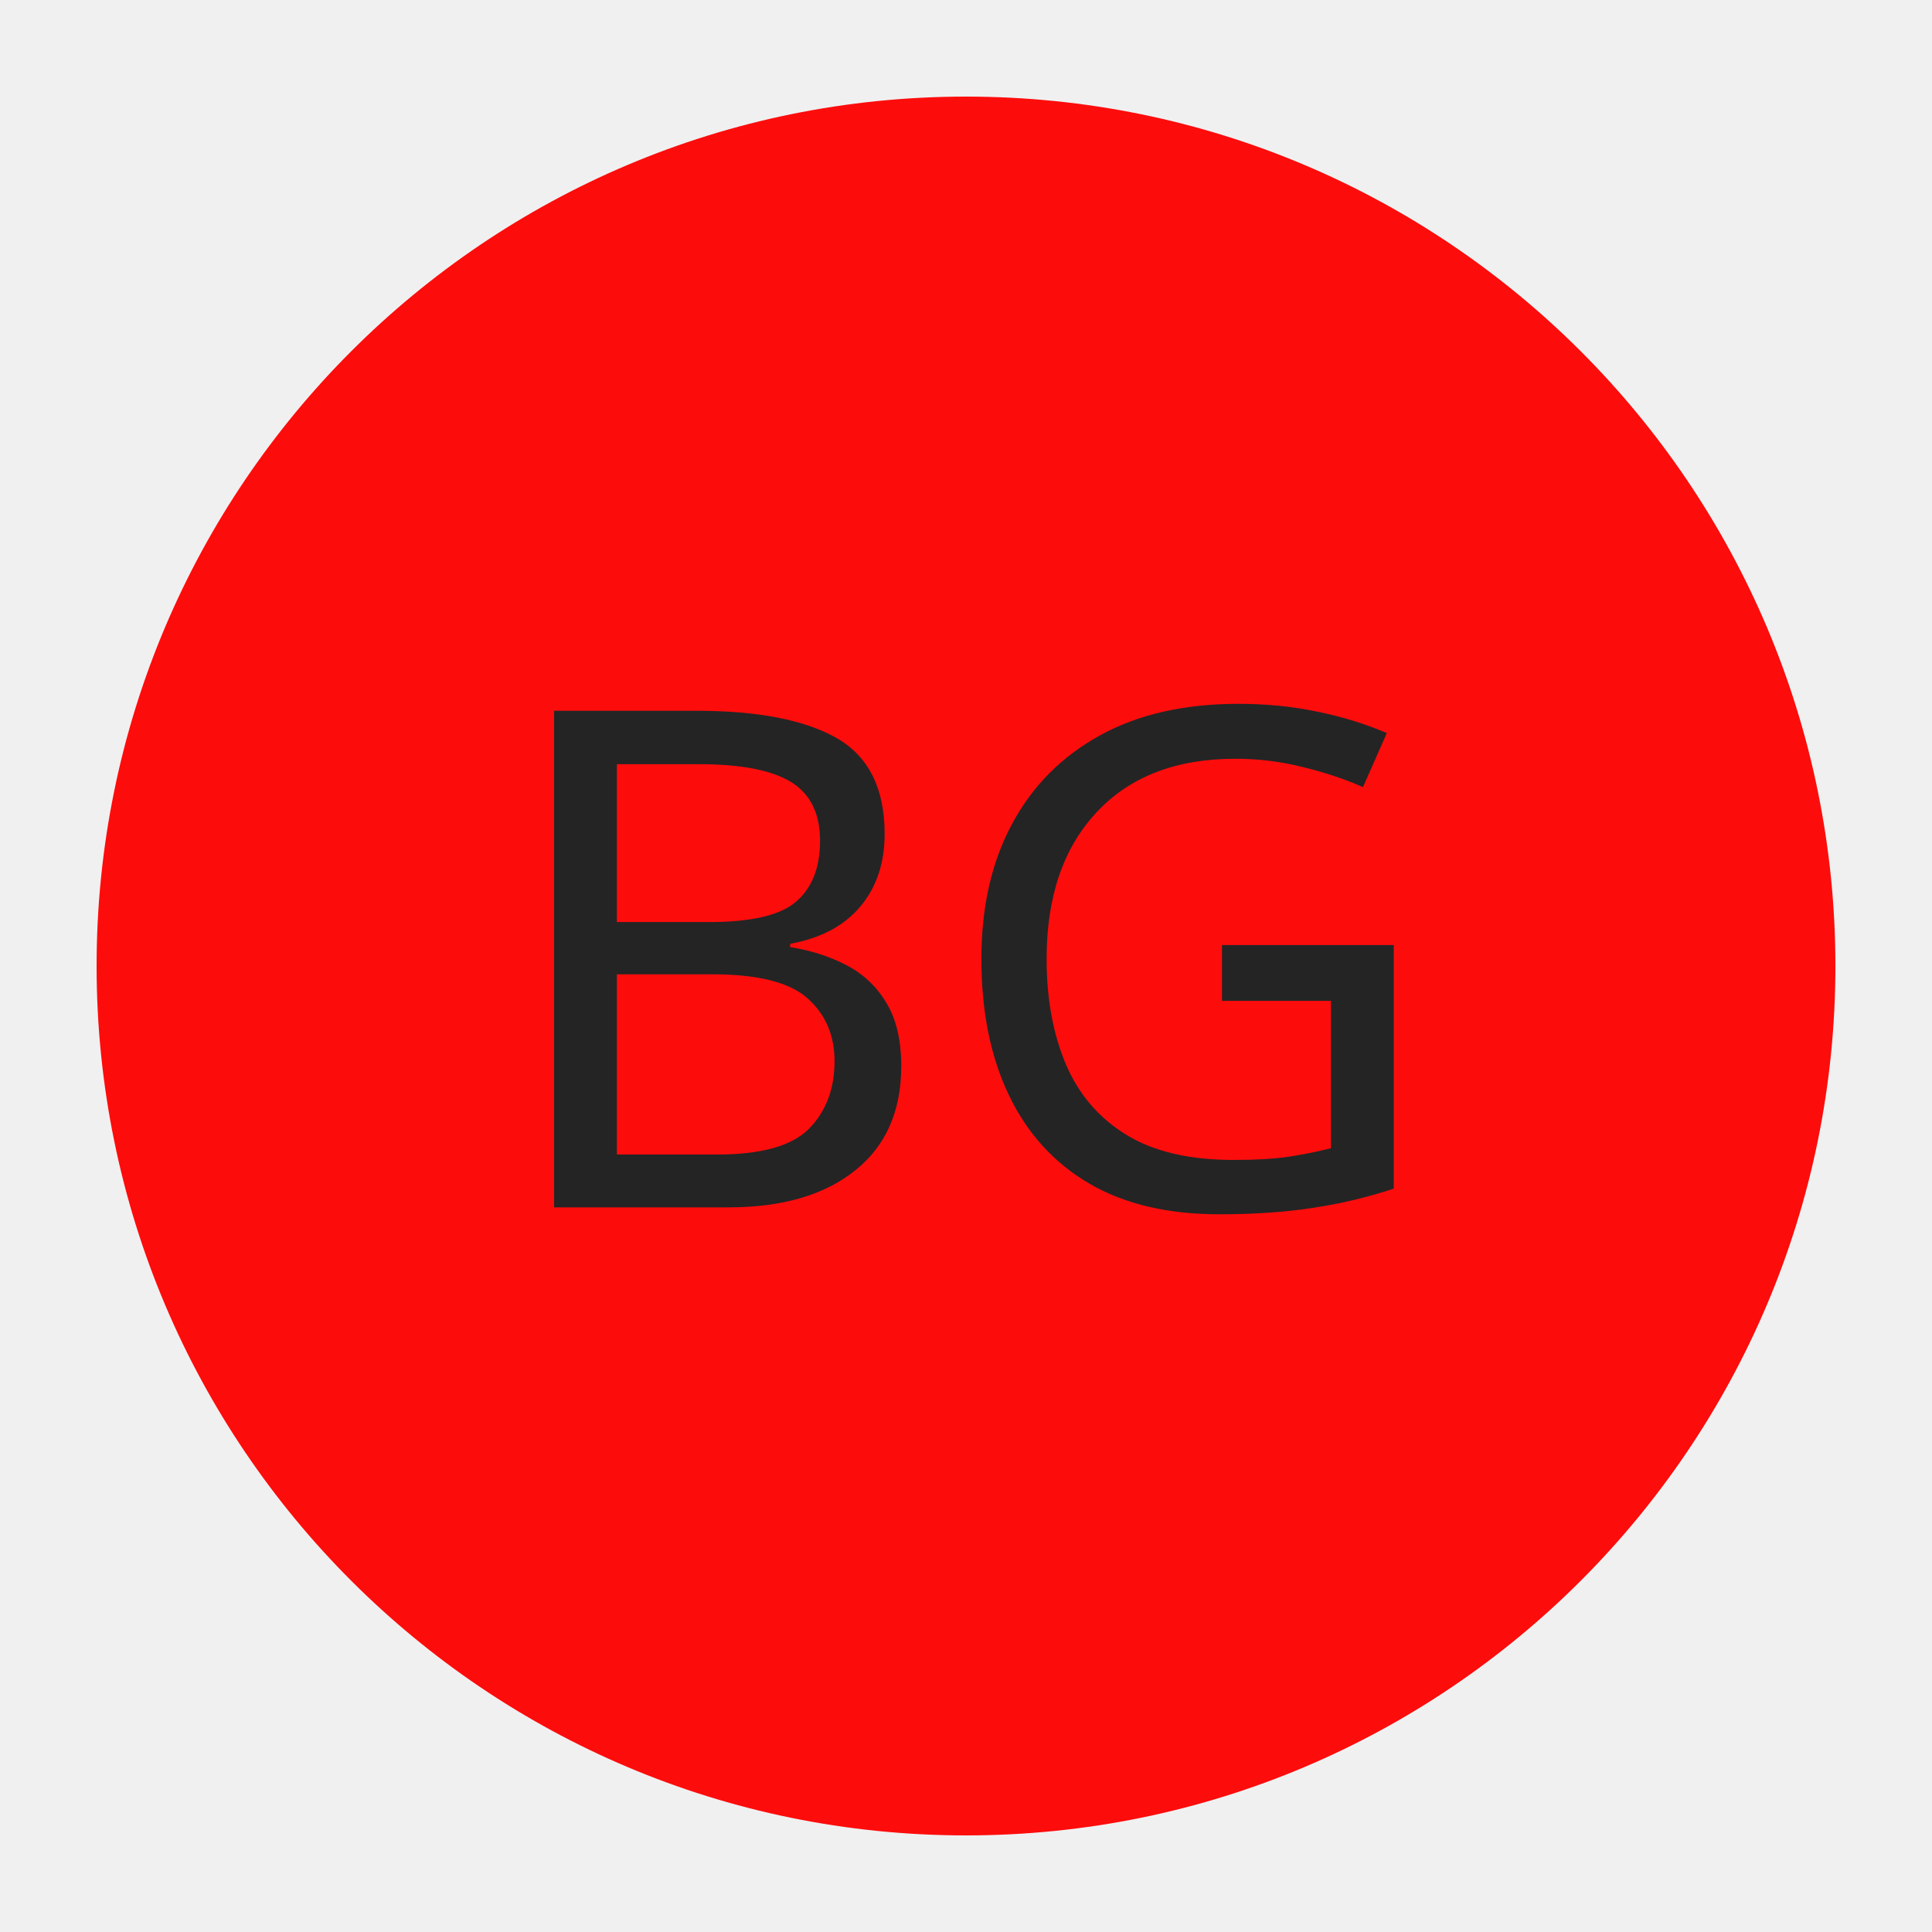
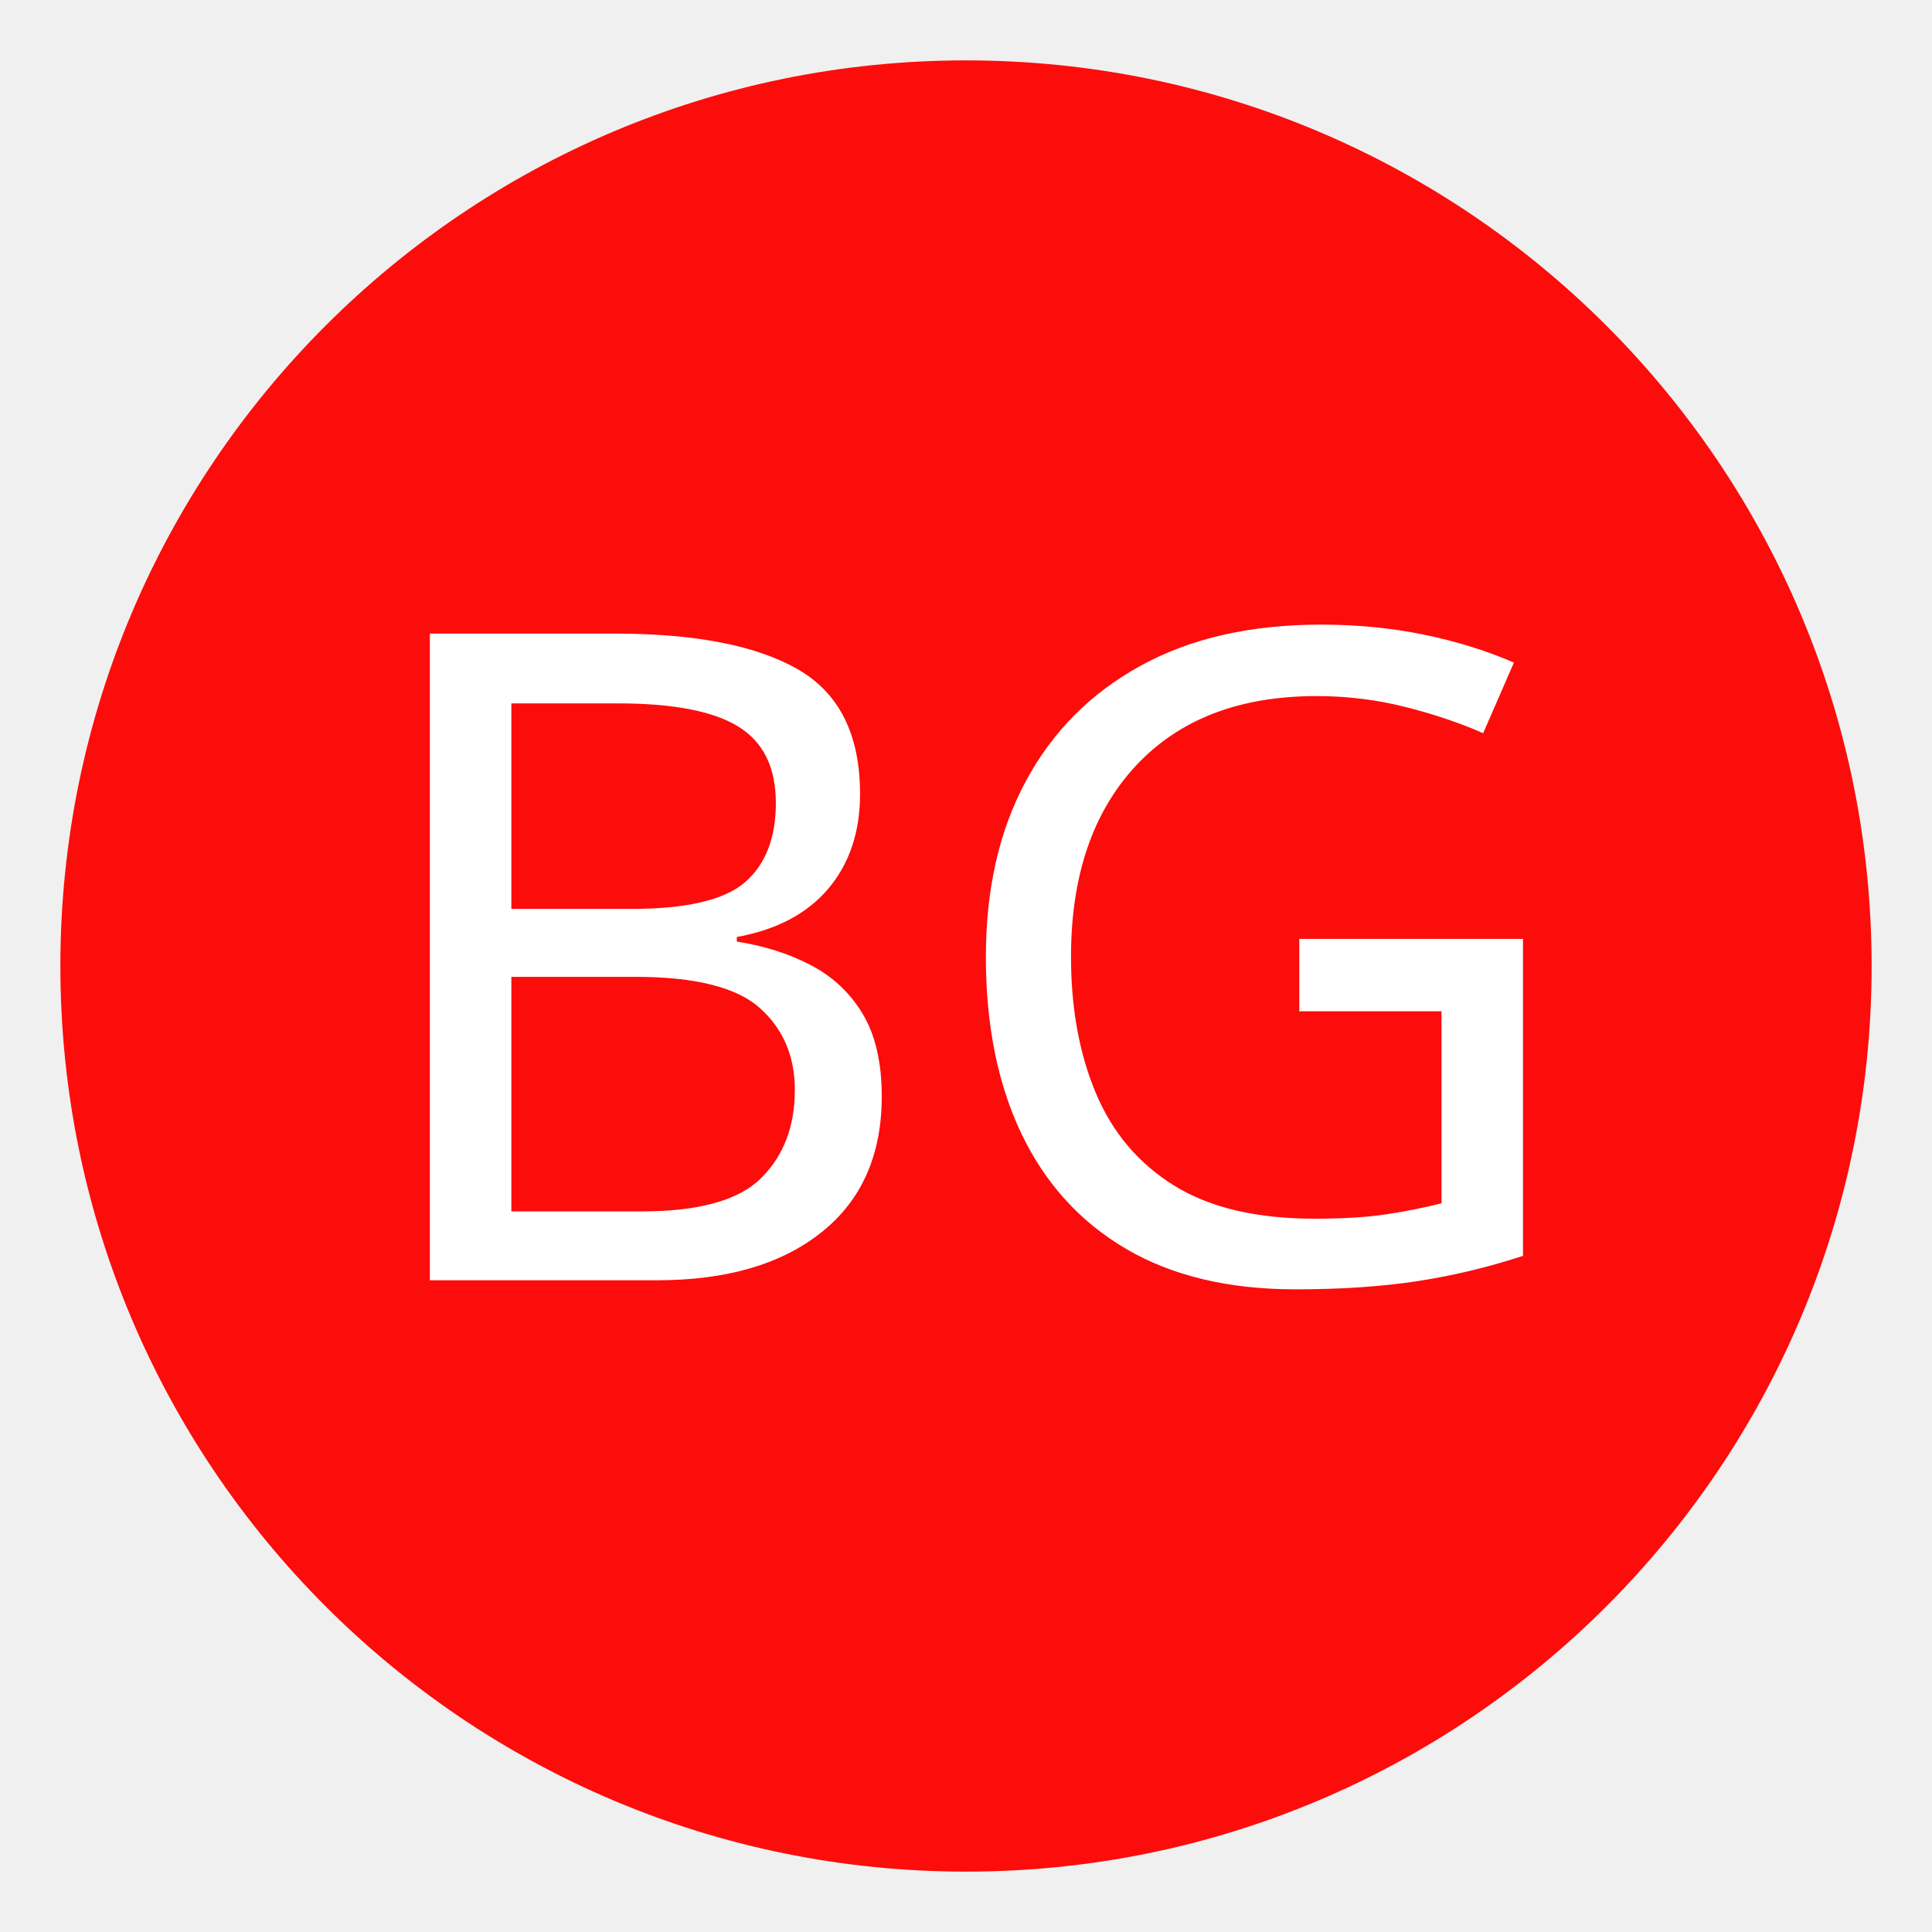
- <svg xmlns="http://www.w3.org/2000/svg" width="100" height="100">
-   <circle cx="50" cy="50" r="45" fill="#fd0c0c" />
-   <text x="50%" y="50%" font-family="sans-serif" font-size="36" fill="#242424" text-anchor="middle" dominant-baseline="middle">
+ <svg xmlns="http://www.w3.org/2000/svg" width="256" height="256">
+   <circle cx="128" cy="128" r="120" fill="#fd0c0c" />
+   <text x="50%" y="50%" font-family="sans-serif" font-size="120" fill="#FFFFFF" text-anchor="middle" dominant-baseline="middle">
    BG
  </text>
</svg>
